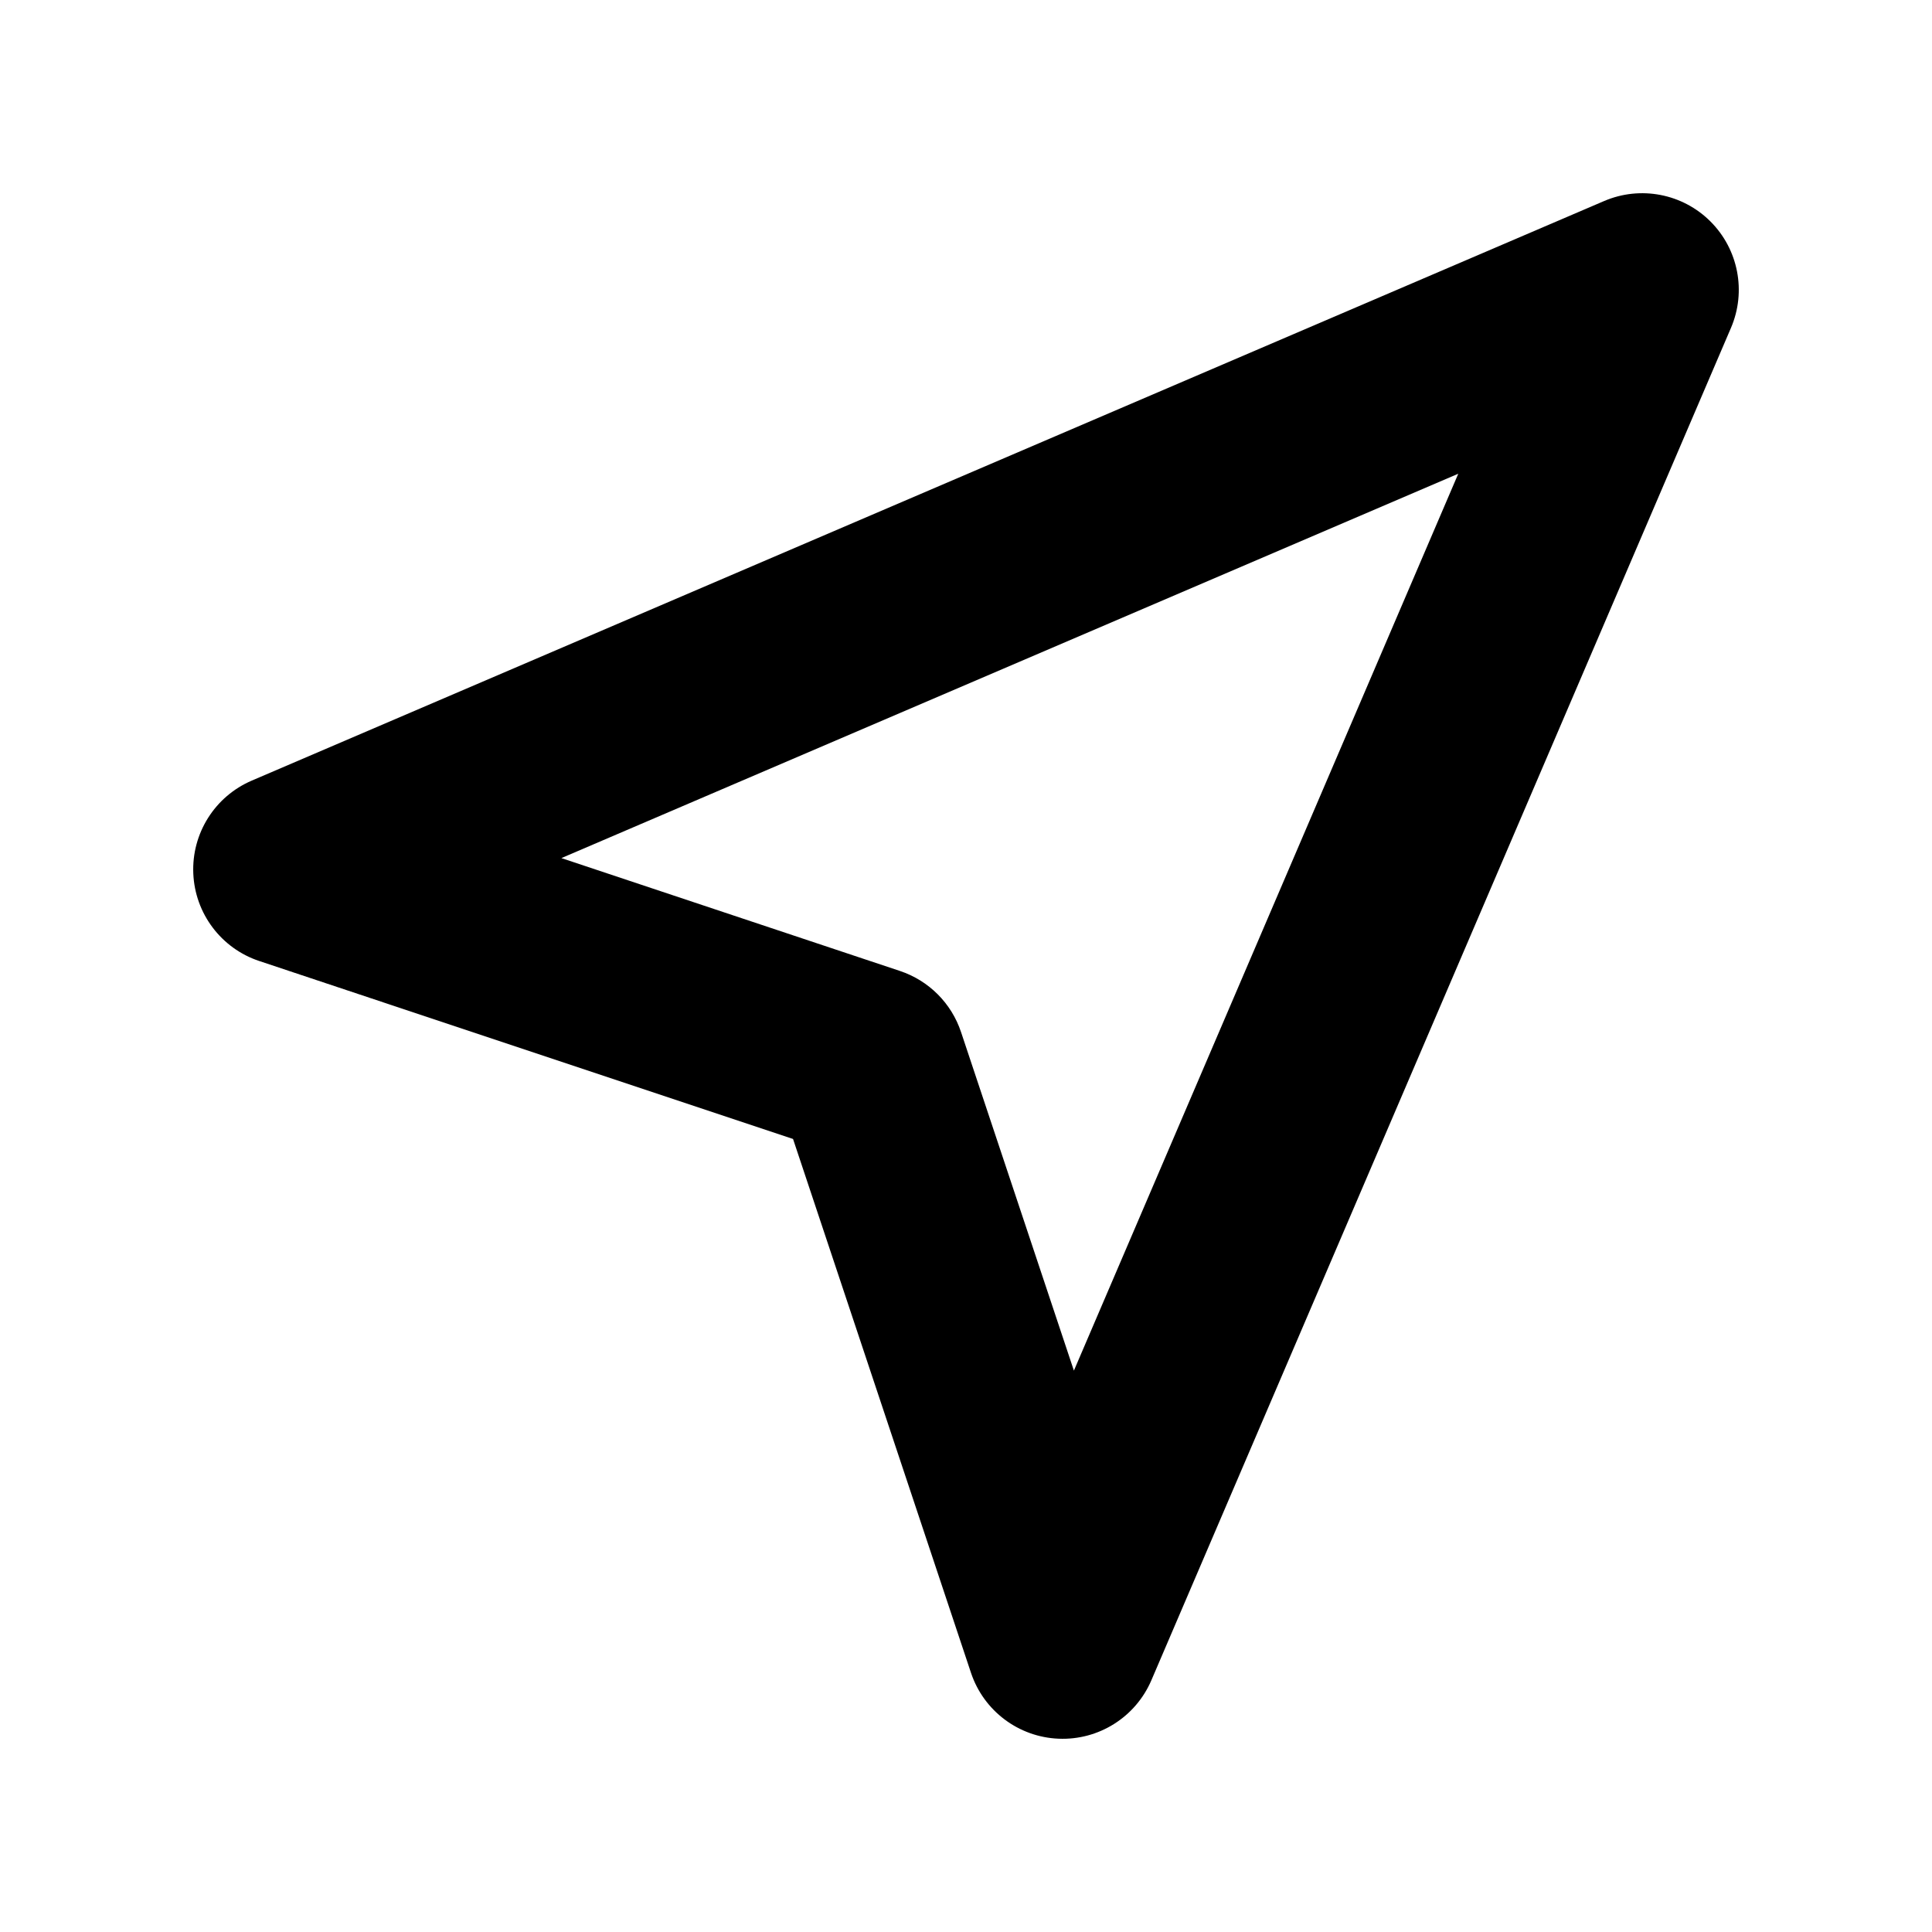
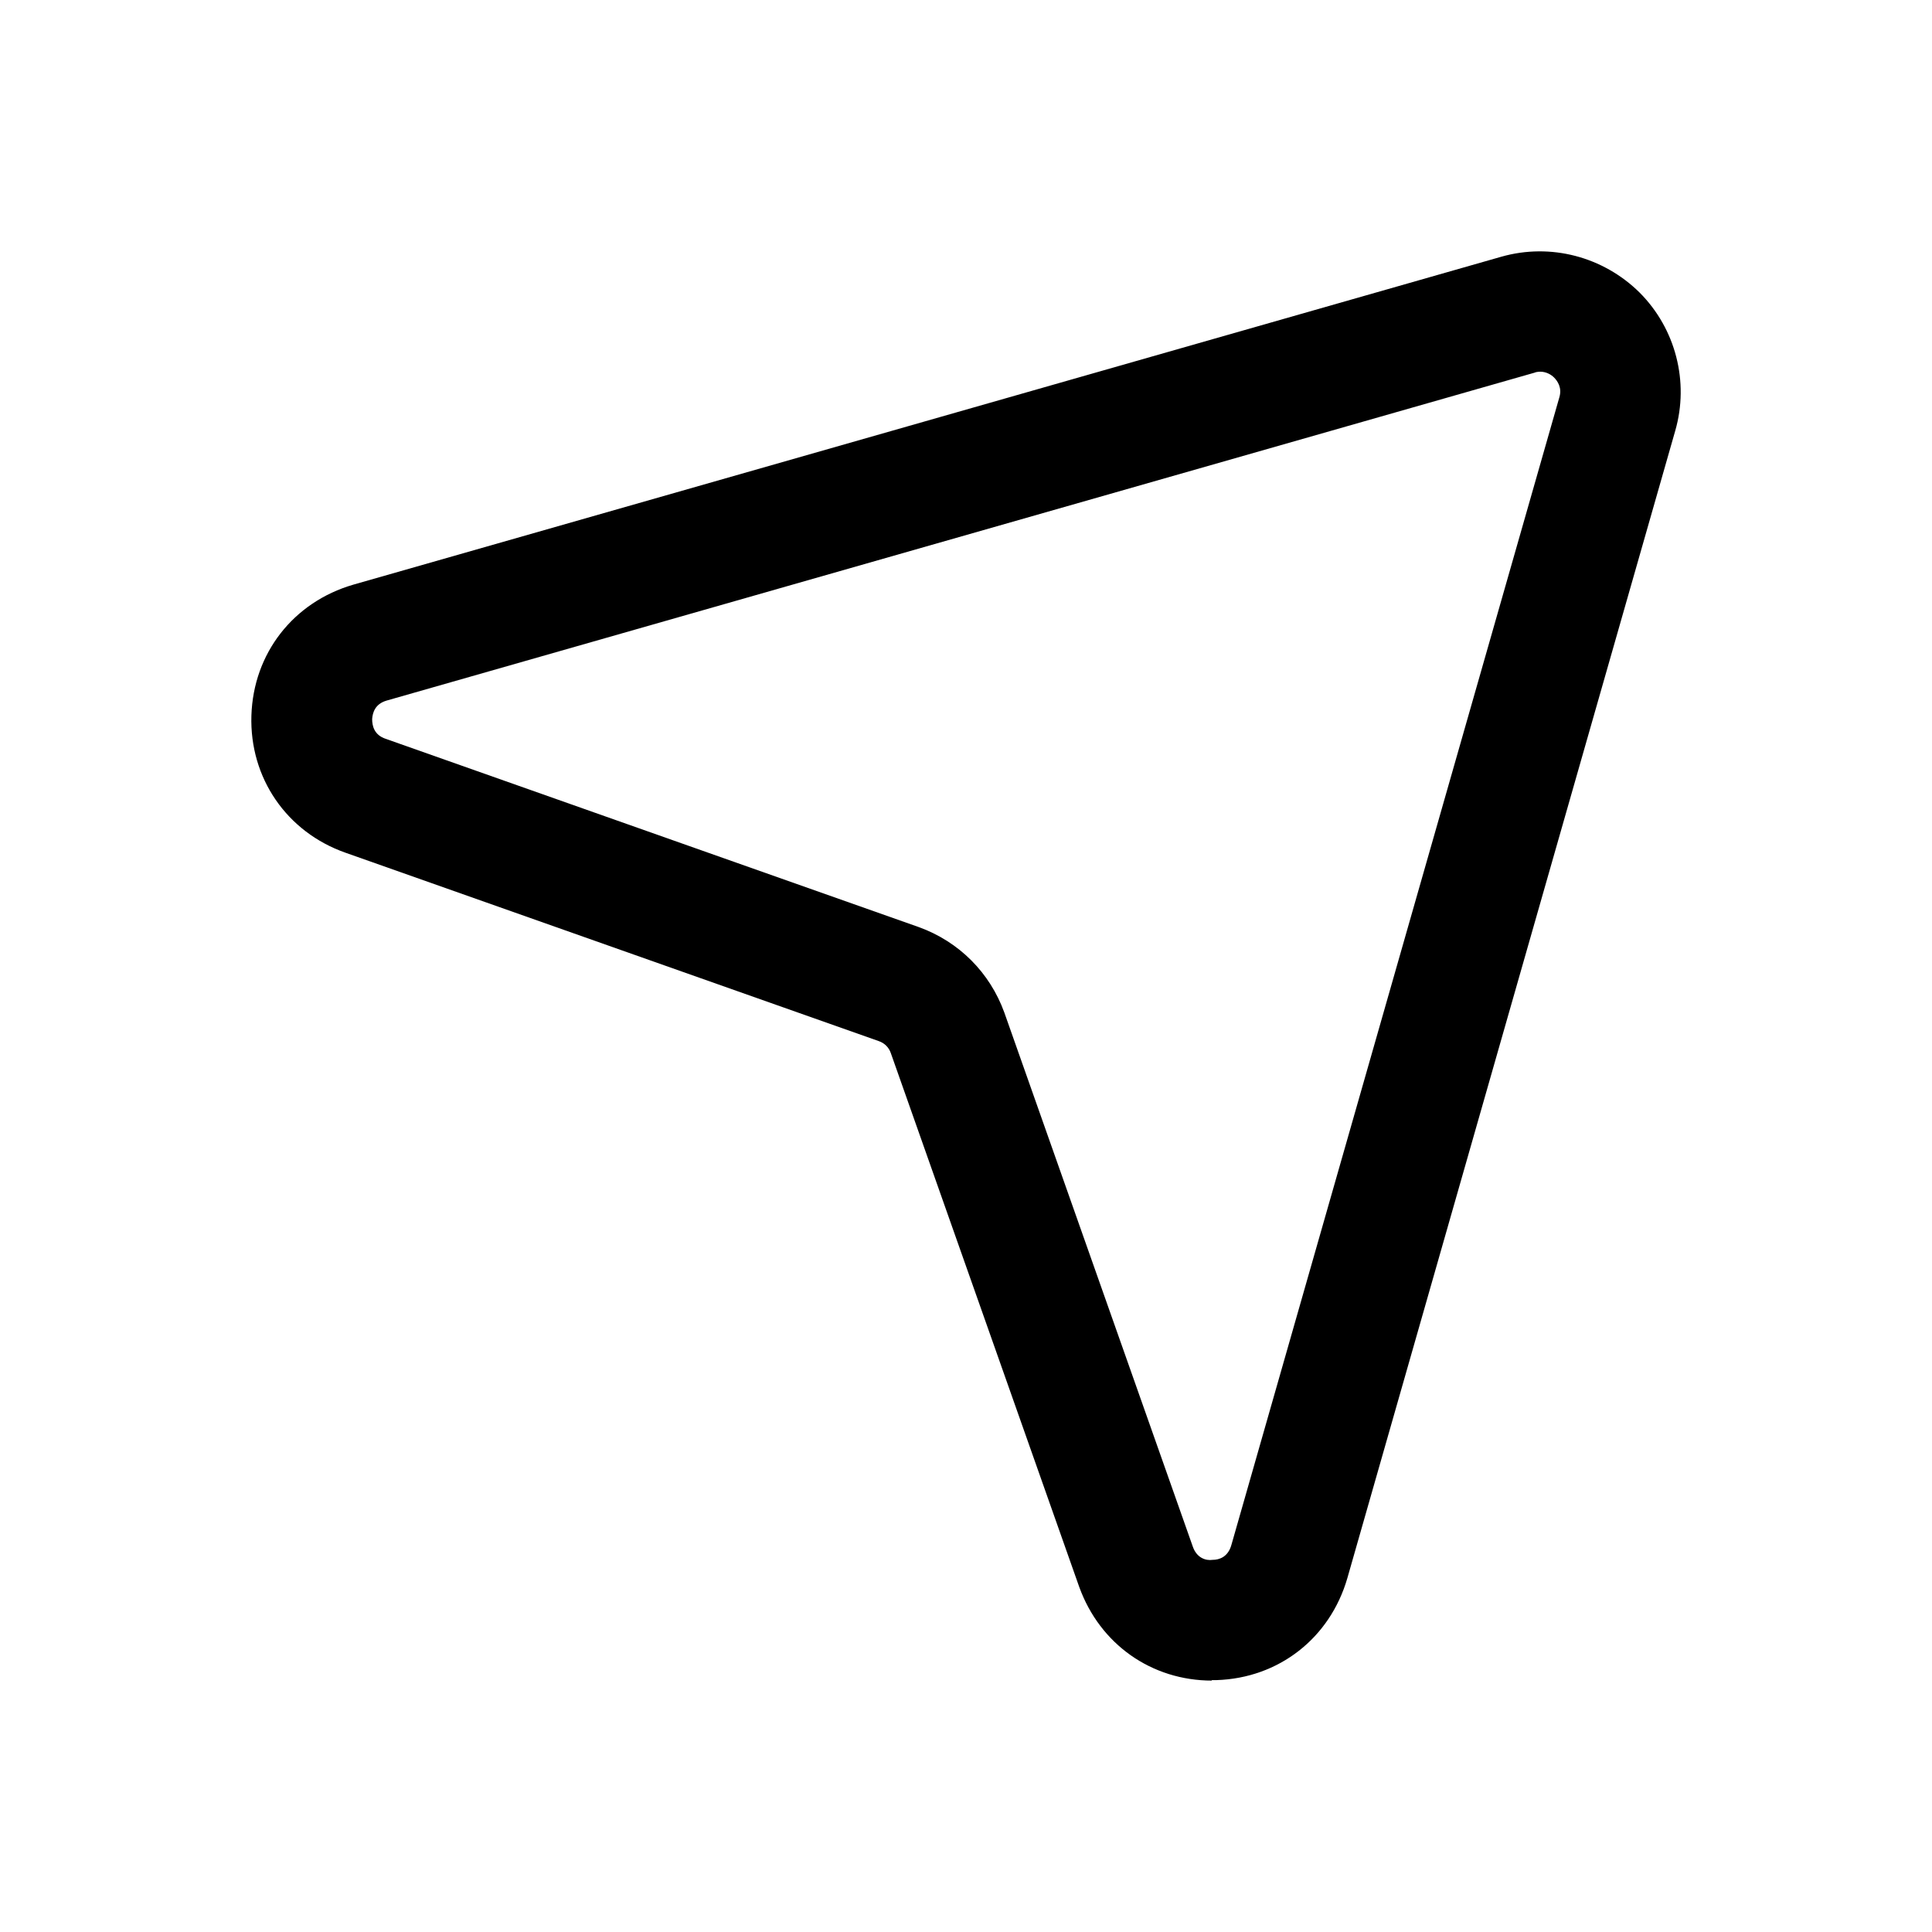
<svg xmlns="http://www.w3.org/2000/svg" width="40" height="40" viewBox="0 0 40 40" fill="none">
-   <path fill-rule="evenodd" clip-rule="evenodd" d="M35.414 4.586C35.992 5.164 36.16 6.036 35.838 6.788L23.838 34.788C23.511 35.551 22.747 36.033 21.917 35.998C21.087 35.964 20.365 35.42 20.103 34.633L16.419 23.581L5.368 19.897C4.58 19.635 4.036 18.913 4.002 18.083C3.967 17.253 4.449 16.489 5.212 16.162L33.212 4.162C33.964 3.84 34.836 4.008 35.414 4.586ZM11.623 17.766L18.633 20.103C19.23 20.302 19.698 20.77 19.897 21.367L22.234 28.377L30.192 9.808L11.623 17.766Z" fill="black" />
+   <path d="M25.094 34.795C23.844 34.795 22.774 34.045 22.344 32.855L18.444 21.805C18.404 21.686 18.314 21.596 18.194 21.555L7.154 17.655C5.934 17.226 5.165 16.105 5.205 14.816C5.245 13.525 6.074 12.466 7.314 12.105L31.084 5.315C32.105 5.025 33.194 5.315 33.944 6.055C34.694 6.805 34.975 7.905 34.685 8.915L27.895 32.675C27.535 33.916 26.475 34.745 25.185 34.785C25.155 34.785 25.114 34.785 25.084 34.785L25.094 34.795ZM31.895 7.695C31.895 7.695 31.814 7.695 31.774 7.715L8.004 14.505C7.764 14.575 7.715 14.755 7.705 14.886C7.705 15.025 7.744 15.216 7.984 15.296L19.024 19.195C19.854 19.495 20.494 20.136 20.794 20.965L24.694 32.016C24.774 32.255 24.965 32.316 25.105 32.295C25.244 32.295 25.425 32.236 25.495 31.985L32.285 8.225C32.345 8.025 32.244 7.885 32.174 7.815C32.124 7.765 32.024 7.695 31.884 7.695H31.895Z" fill="black" />
</svg>
